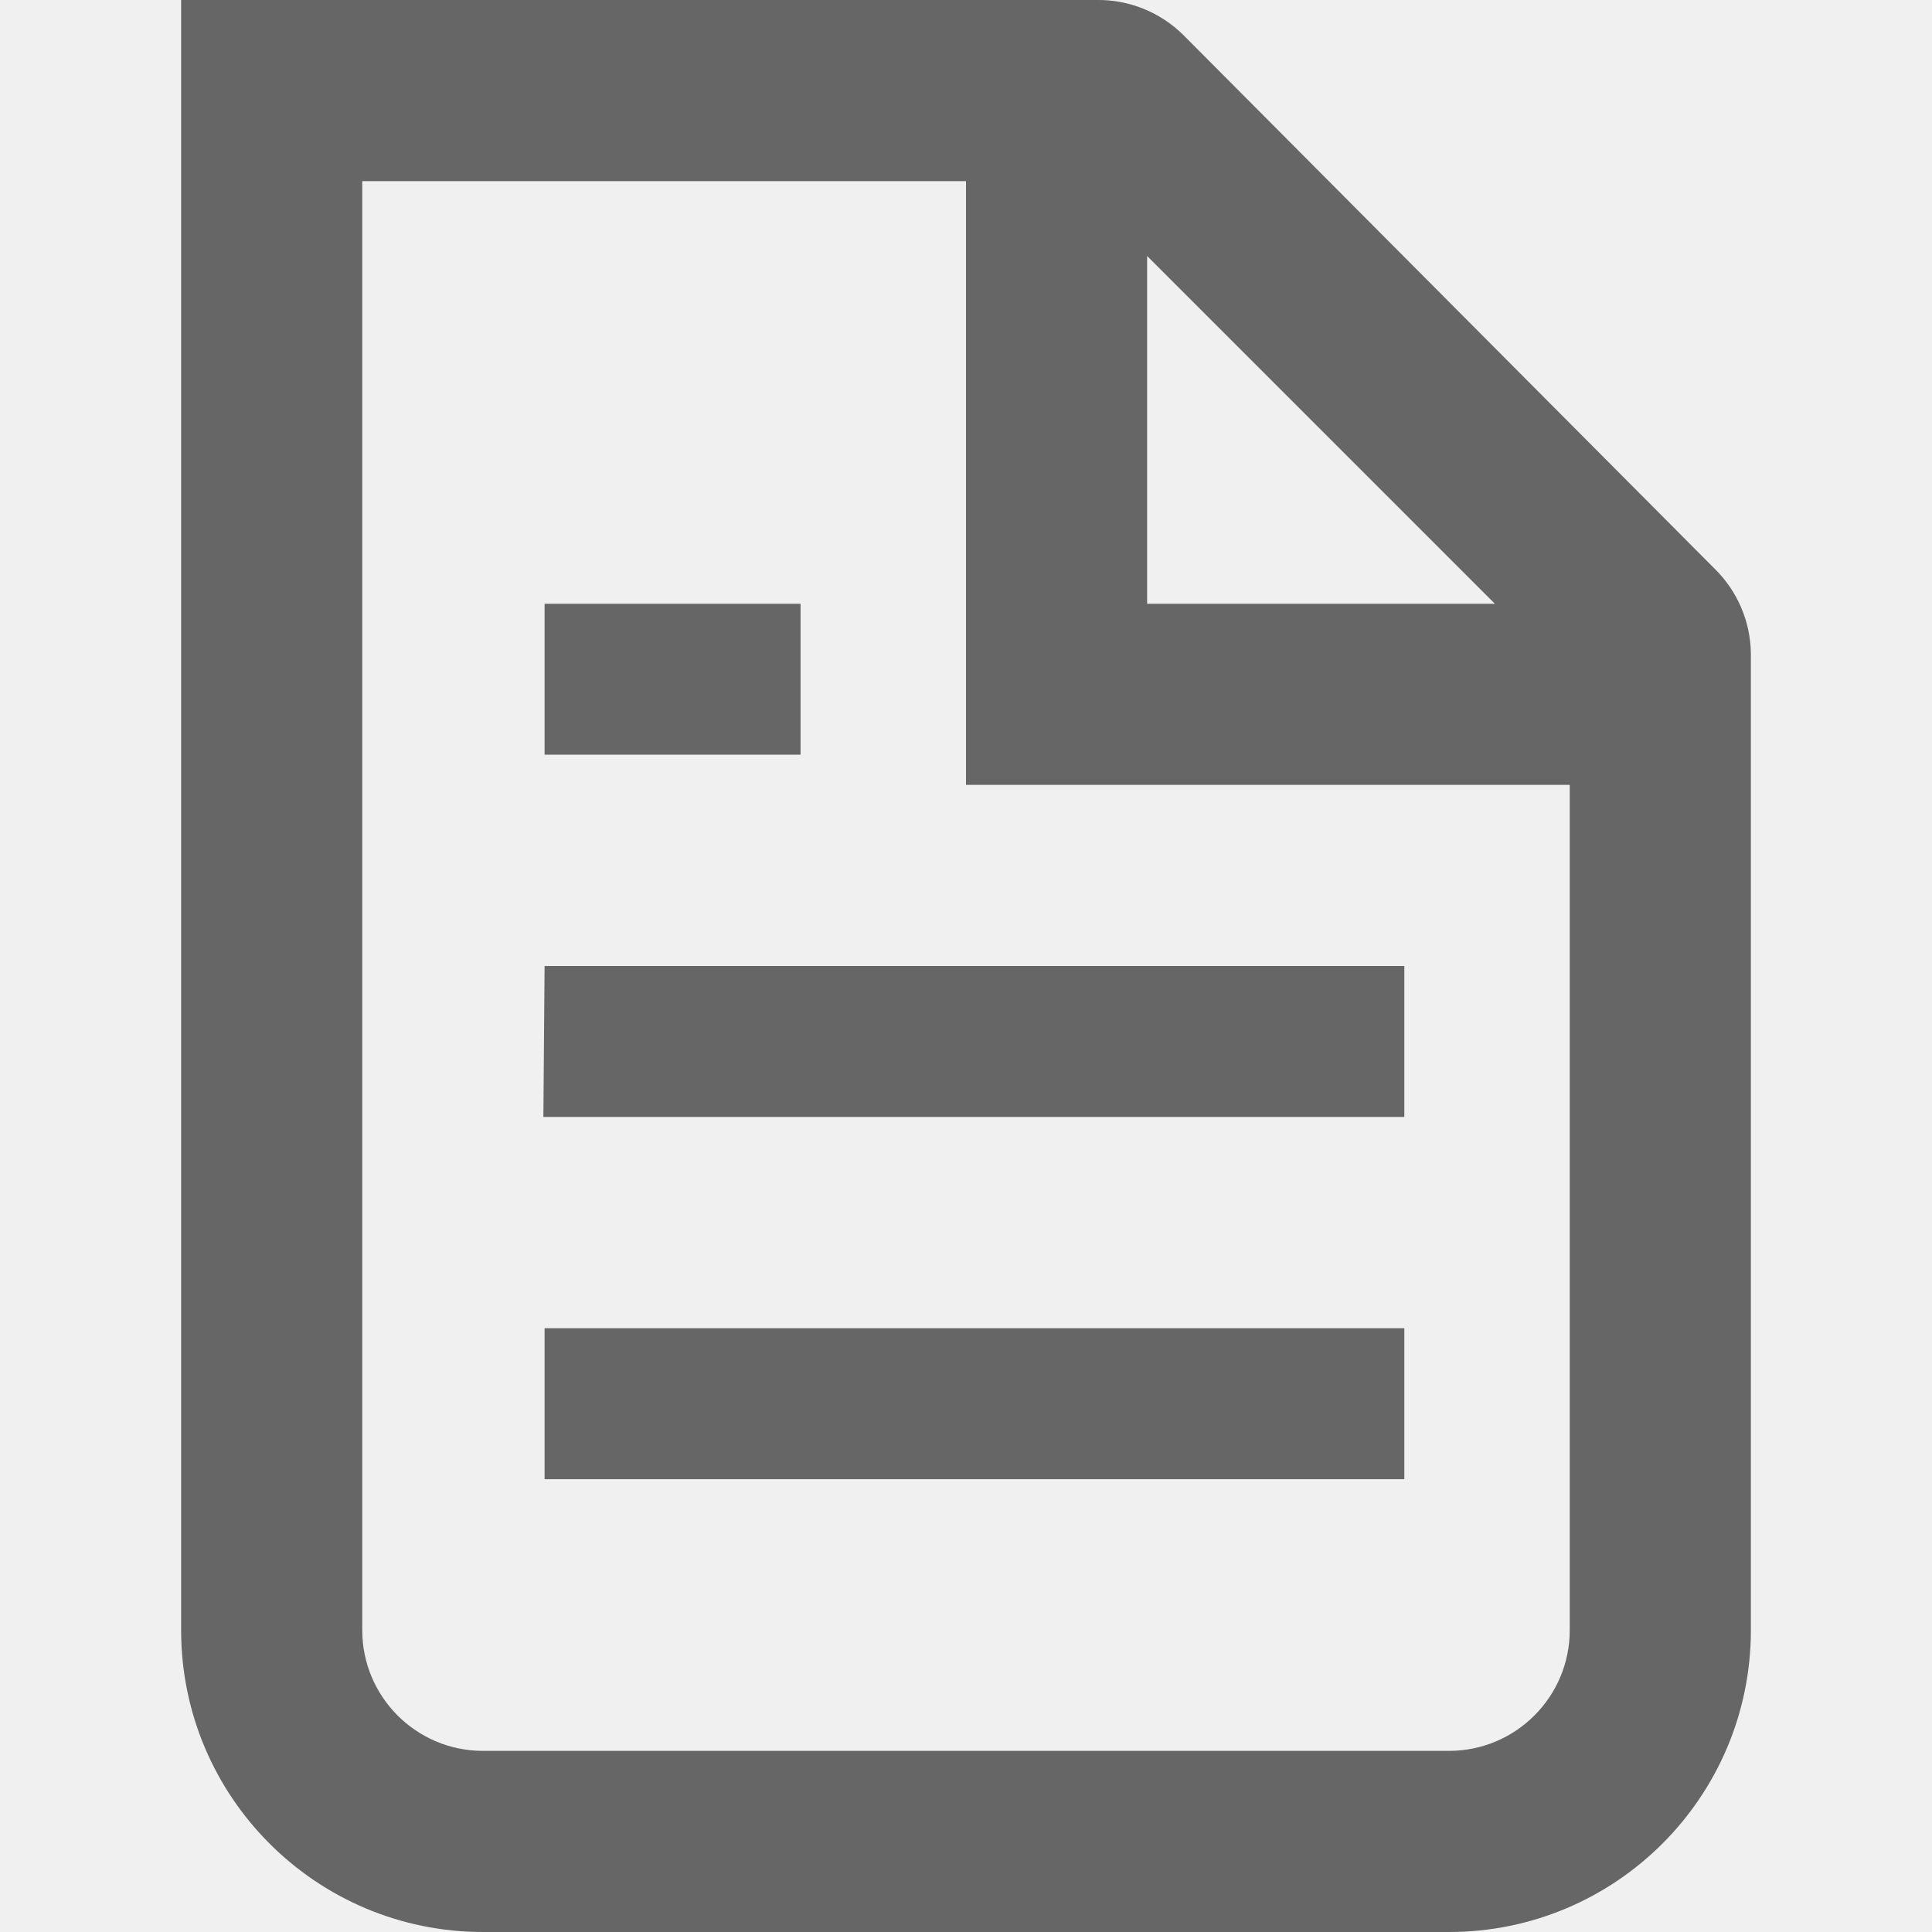
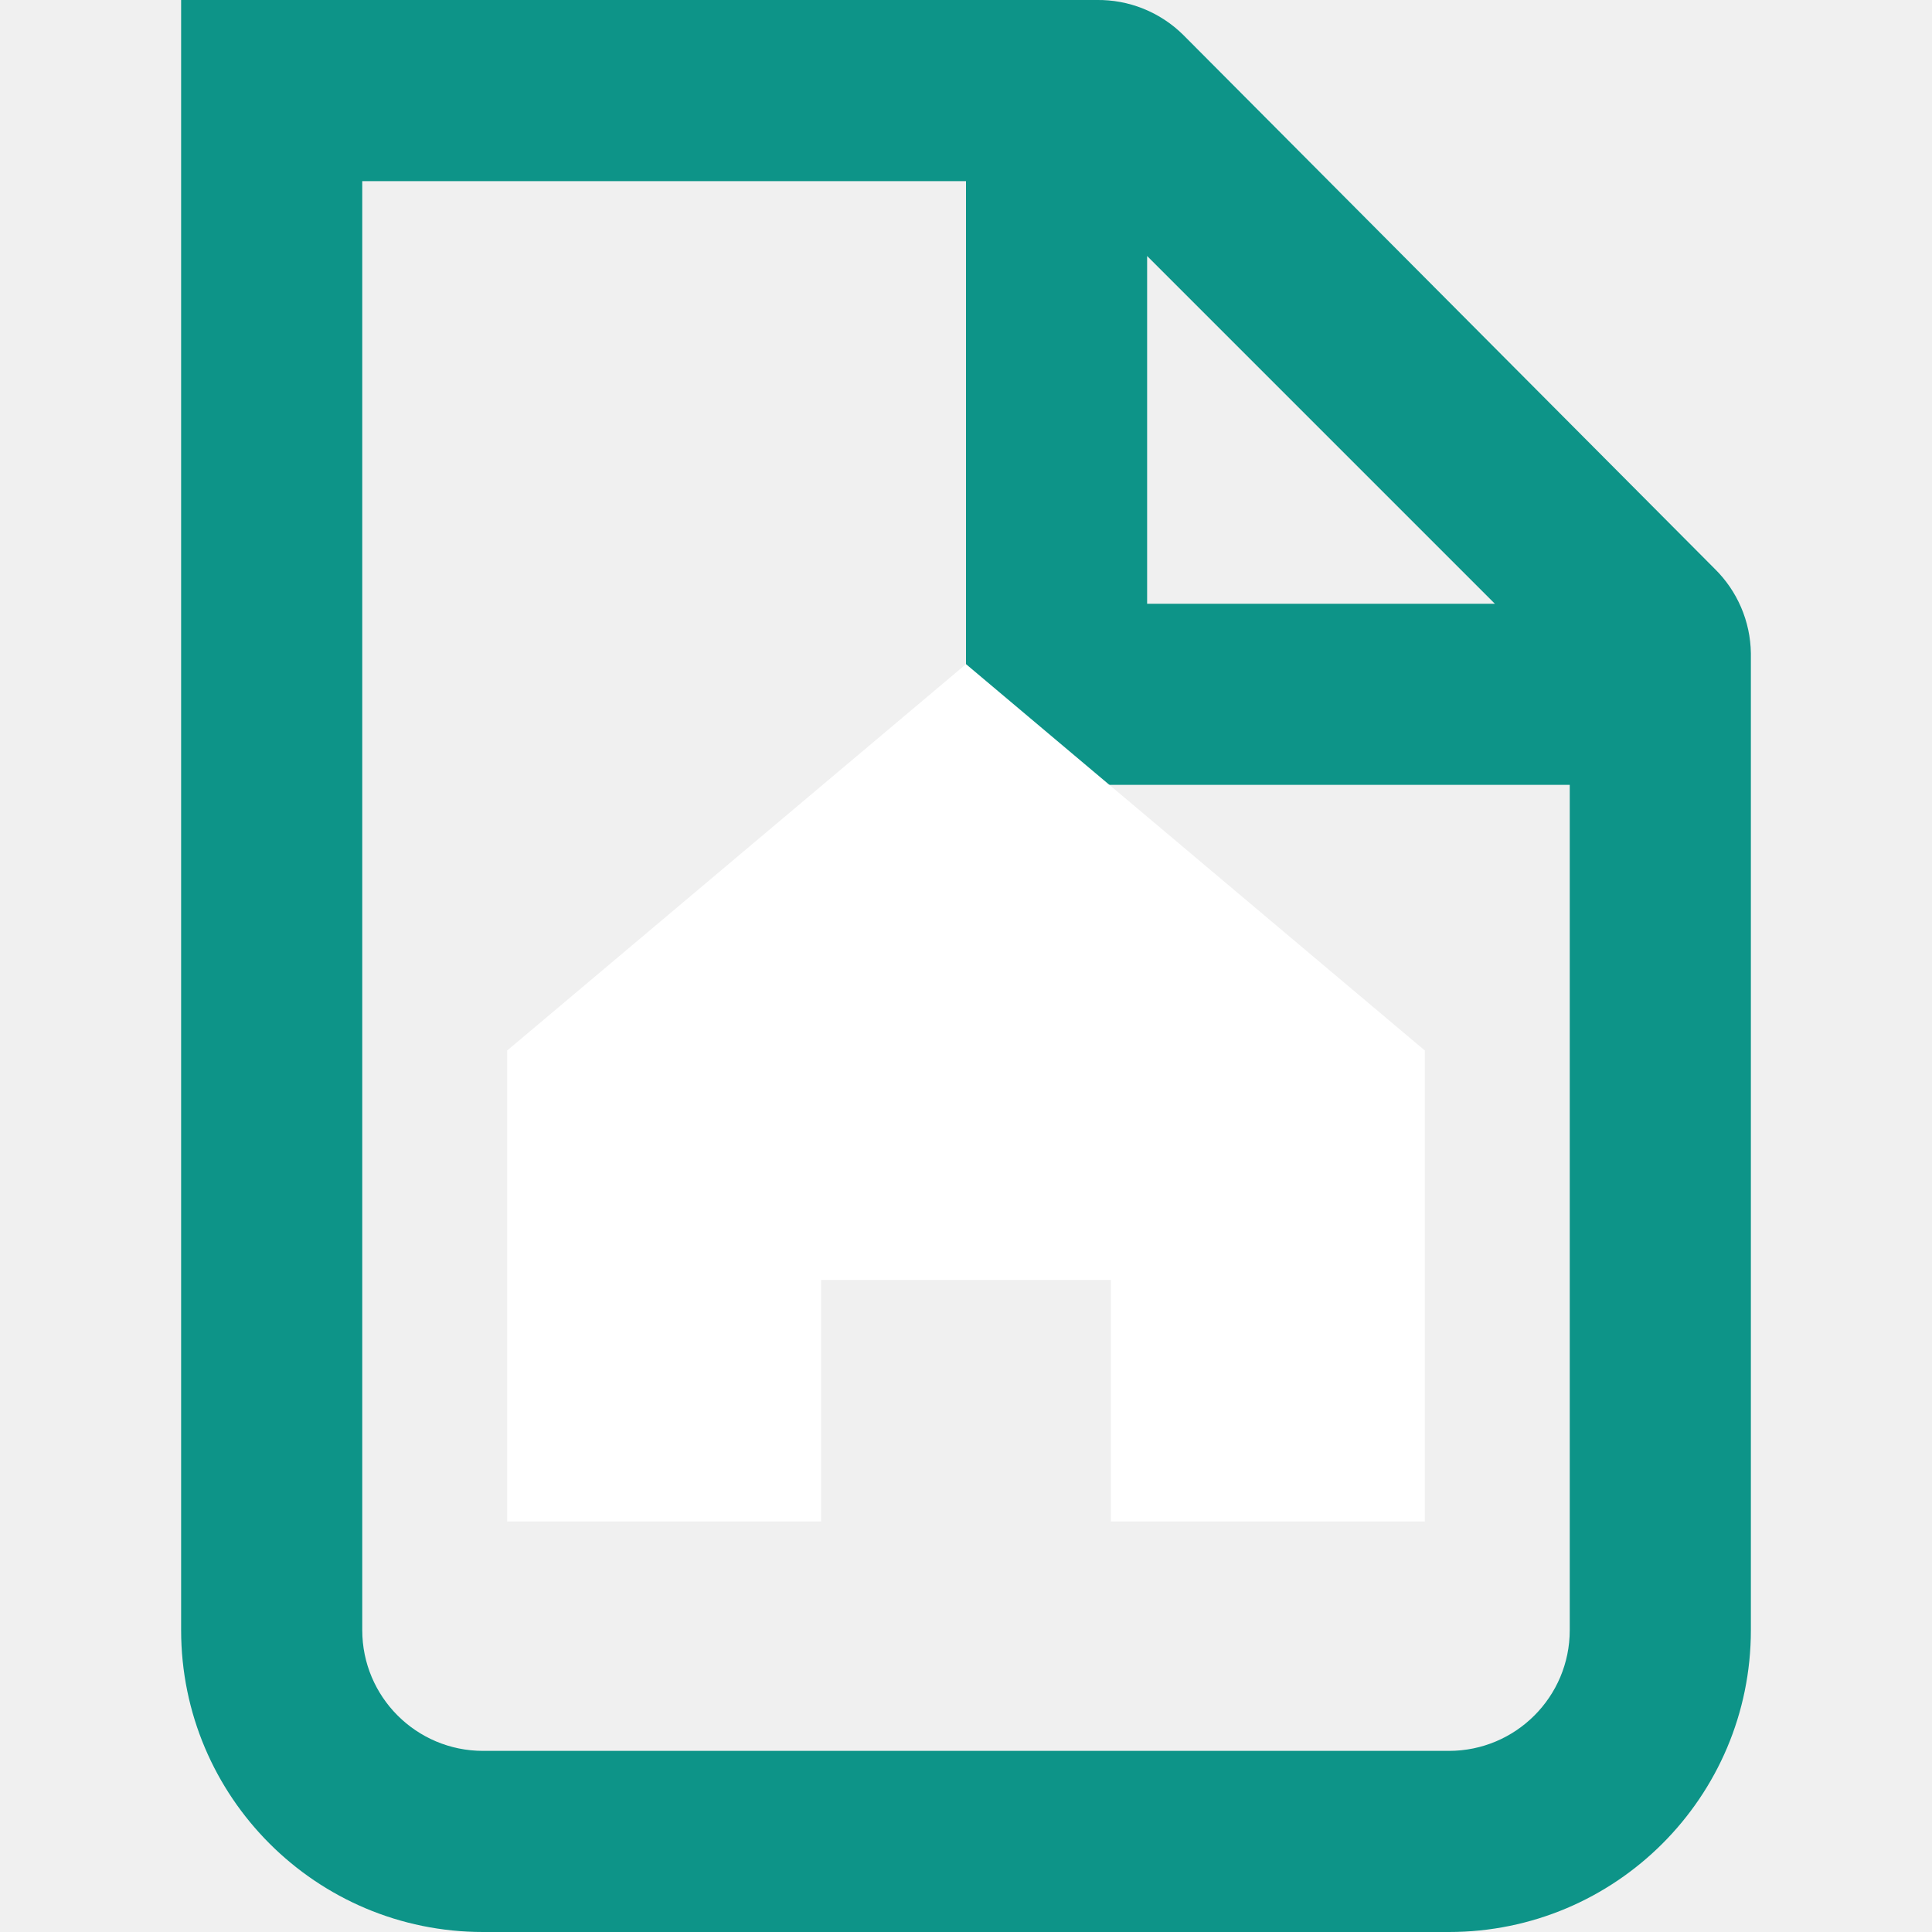
- <svg xmlns="http://www.w3.org/2000/svg" fill="none" viewBox="0 0 16 16">
-   <path d="M14.5 13.5V5.41a1 1 0 0 0-.3-.7L9.8.29A1 1 0 0 0 9.08 0H1.5v13.5A2.5 2.5 0 0 0 4 16h8a2.5 2.5 0 0 0 2.5-2.5m-1.5 0v-7H8v-5H3v12a1 1 0 0 0 1 1h8a1 1 0 0 0 1-1M9.5 5V2.12L12.38 5zM5.13 5h-.62v1.25h2.12V5zm-.62 3h7.12v1.25H4.5zm.62 3h-.62v1.25h7.12V11z" clip-rule="evenodd" fill="#666" fill-rule="evenodd" />
+ <svg xmlns="http://www.w3.org/2000/svg" viewBox="0 0 16 16" fill="none">
+   <path fill="#0d9488" fill-rule="evenodd" d="M14.5 13.5V5.41a1 1 0 0 0-.3-.7L9.8.29A1 1 0 0 0 9.08 0H1.5v13.5A2.5 2.5 0 0 0 4 16h8a2.5 2.5 0 0 0 2.5-2.5m-1.5 0v-7H8v-5H3v12a1 1 0 0 0 1 1h8a1 1 0 0 0 1-1M9.5 5V2.12L12.38 5z" clip-rule="evenodd" />
+   <path fill="#ffffff" d="M8 5.5 L4.2 8.7 L4.2 12.6 L6.8 12.6 L6.8 10.6 L9.2 10.6 L9.2 12.6 L11.8 12.6 L11.8 8.7 Z" />
</svg>
